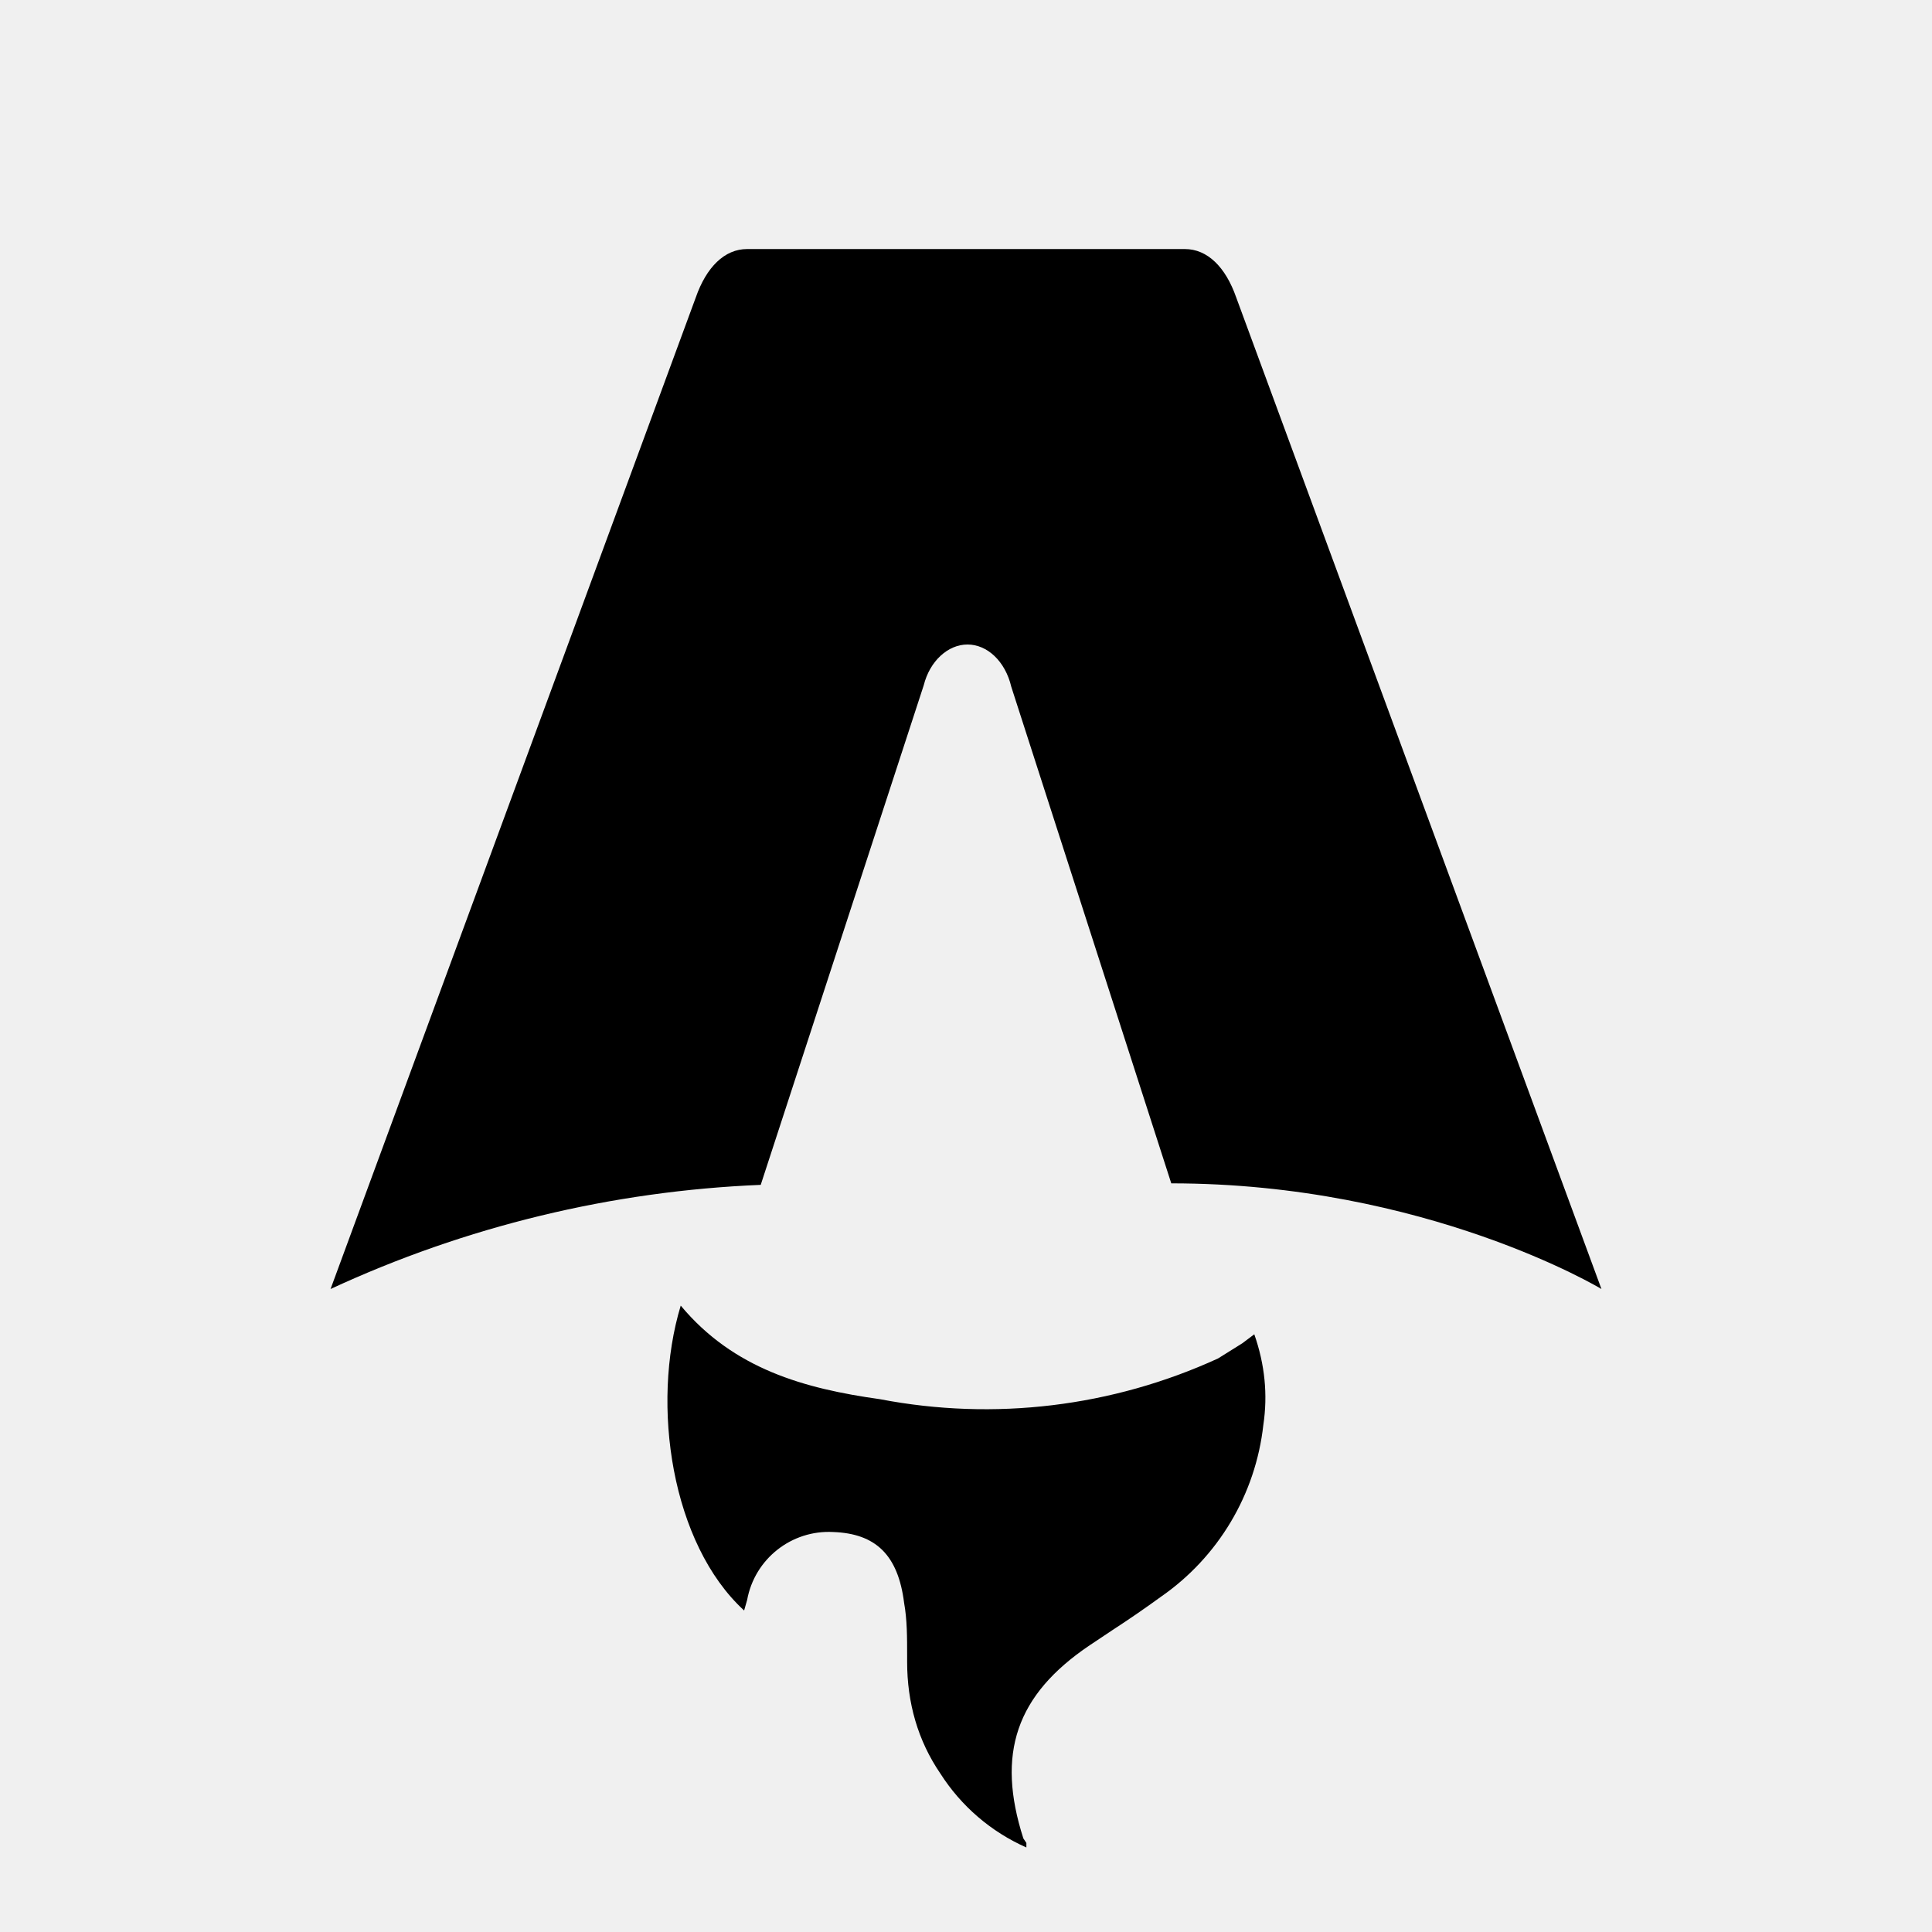
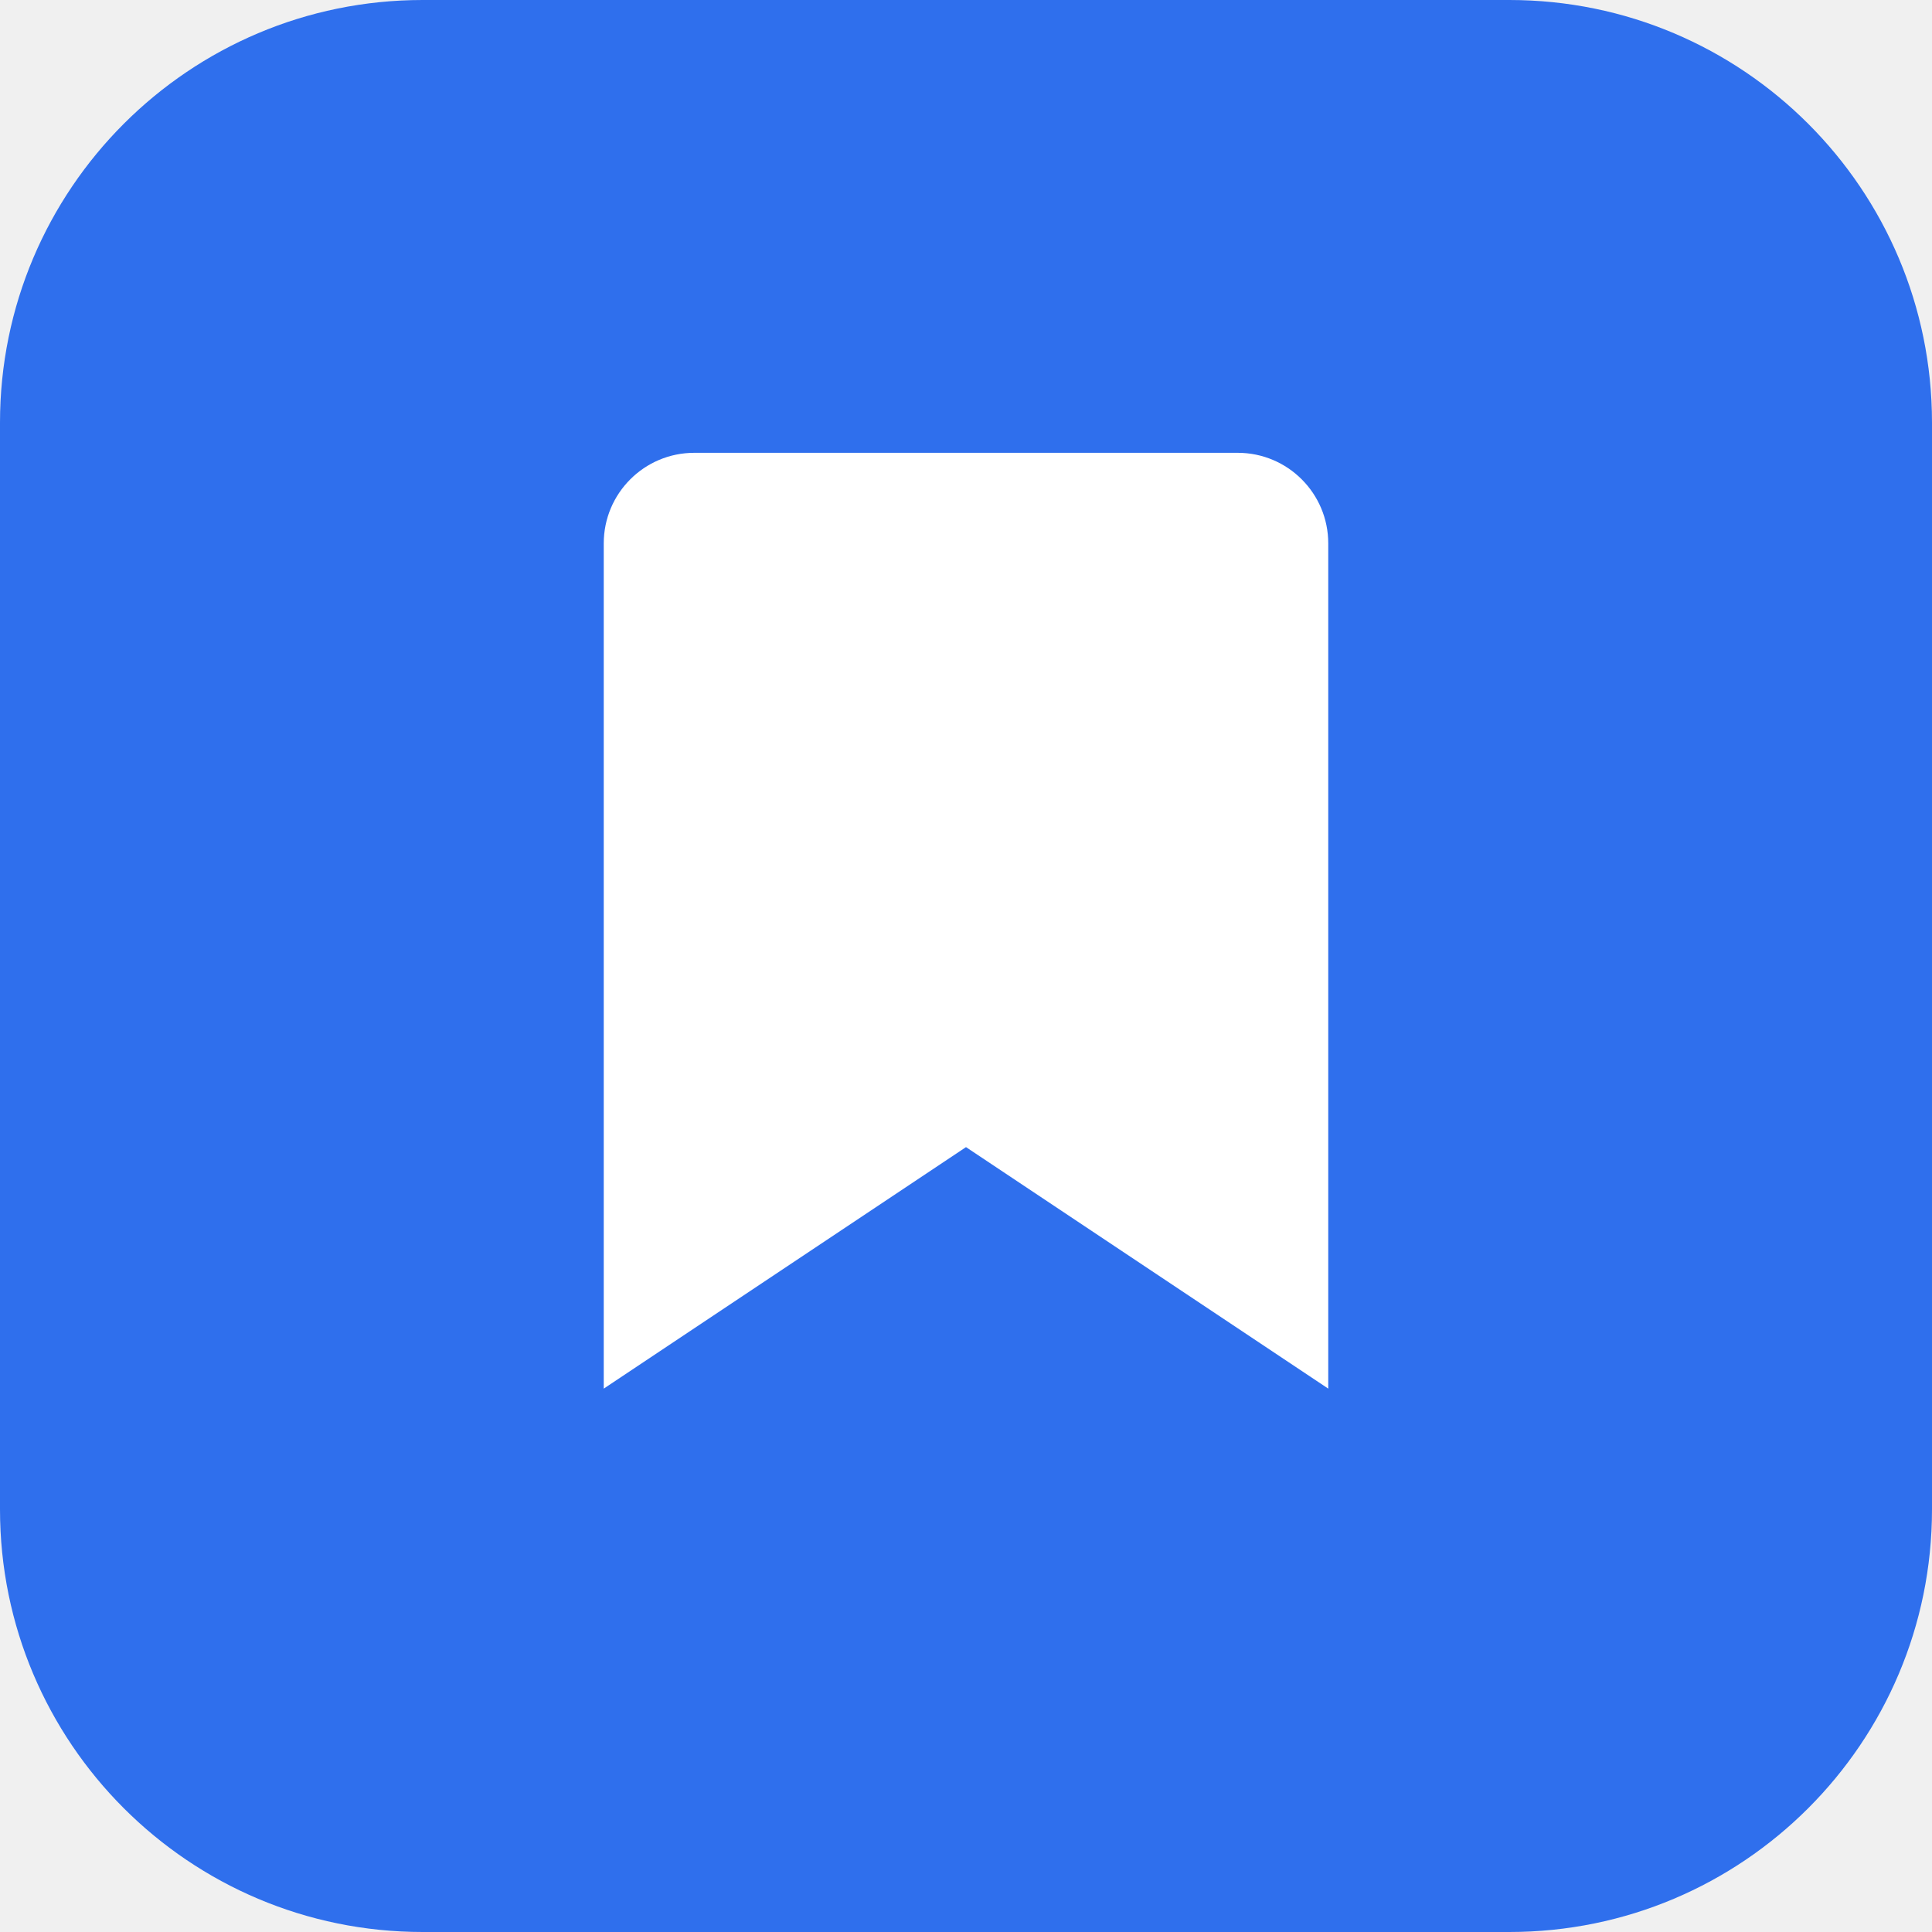
- <svg xmlns="http://www.w3.org/2000/svg" fill="none" viewBox="0 0 128 128">
-   <path d="M50.4 78.5a75.1 75.1 0 0 0-28.5 6.9l24.2-65.7c.7-2 1.9-3.2 3.4-3.2h29c1.5 0 2.7 1.2 3.4 3.2l24.2 65.7s-11.6-7-28.5-7L67 45.5c-.4-1.7-1.6-2.8-2.9-2.8-1.3 0-2.5 1.1-2.9 2.7L50.4 78.5Zm-1.1 28.2Zm-4.2-20.2c-2 6.6-.6 15.8 4.2 20.2a17.5 17.5 0 0 1 .2-.7 5.5 5.5 0 0 1 5.7-4.5c2.8.1 4.3 1.5 4.7 4.7.2 1.1.2 2.3.2 3.5v.4c0 2.7.7 5.2 2.2 7.4a13 13 0 0 0 5.7 4.9v-.3l-.2-.3c-1.8-5.6-.5-9.5 4.4-12.8l1.5-1a73 73 0 0 0 3.2-2.2 16 16 0 0 0 6.8-11.4c.3-2 .1-4-.6-6l-.8.6-1.6 1a37 37 0 0 1-22.4 2.7c-5-.7-9.7-2-13.2-6.2Z" />
-   <style>
-         path { fill: #000; }
-         @media (prefers-color-scheme: dark) {
-             path { fill: #FFF; }
-         }
-     </style>
+ <svg xmlns="http://www.w3.org/2000/svg" viewBox="0 0 128 128">
+   <rect width="128" height="128" rx="28" fill="#2f6fed" />
+   <path d="M40 36a6 6 0 0 1 6-6h36a6 6 0 0 1 6 6v56l-24-16-24 16Z" fill="#fff" />
</svg>
